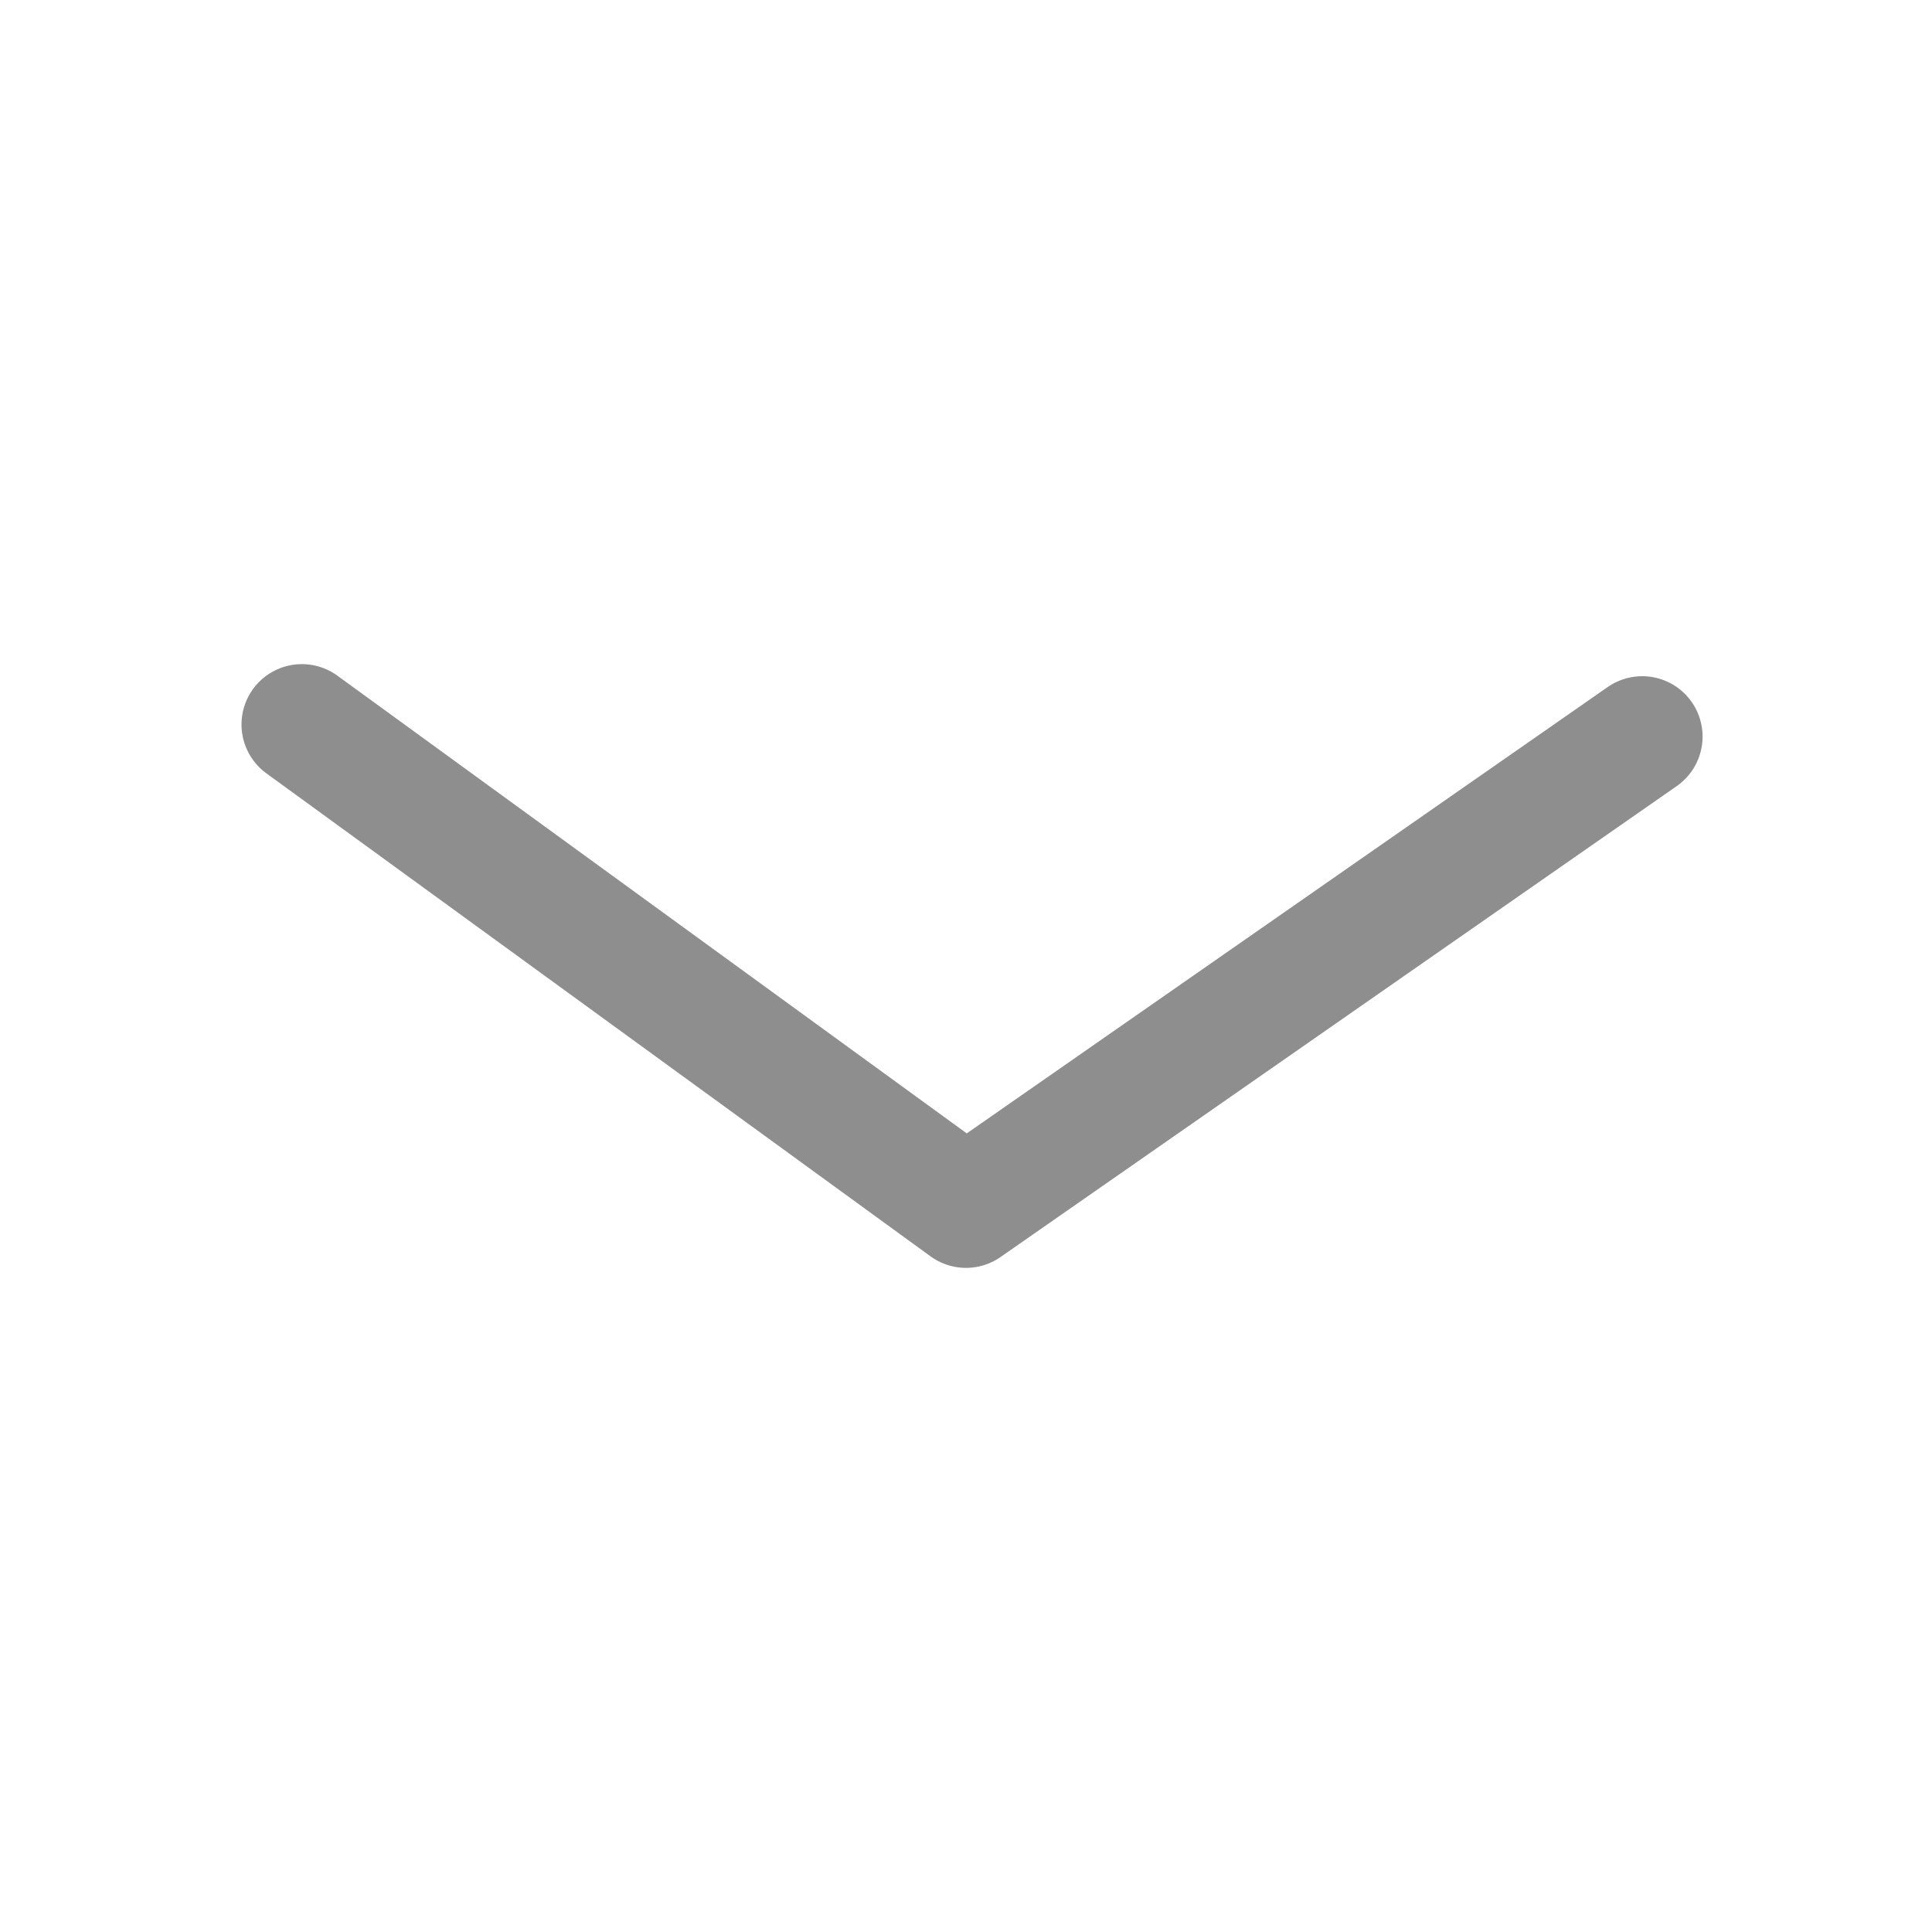
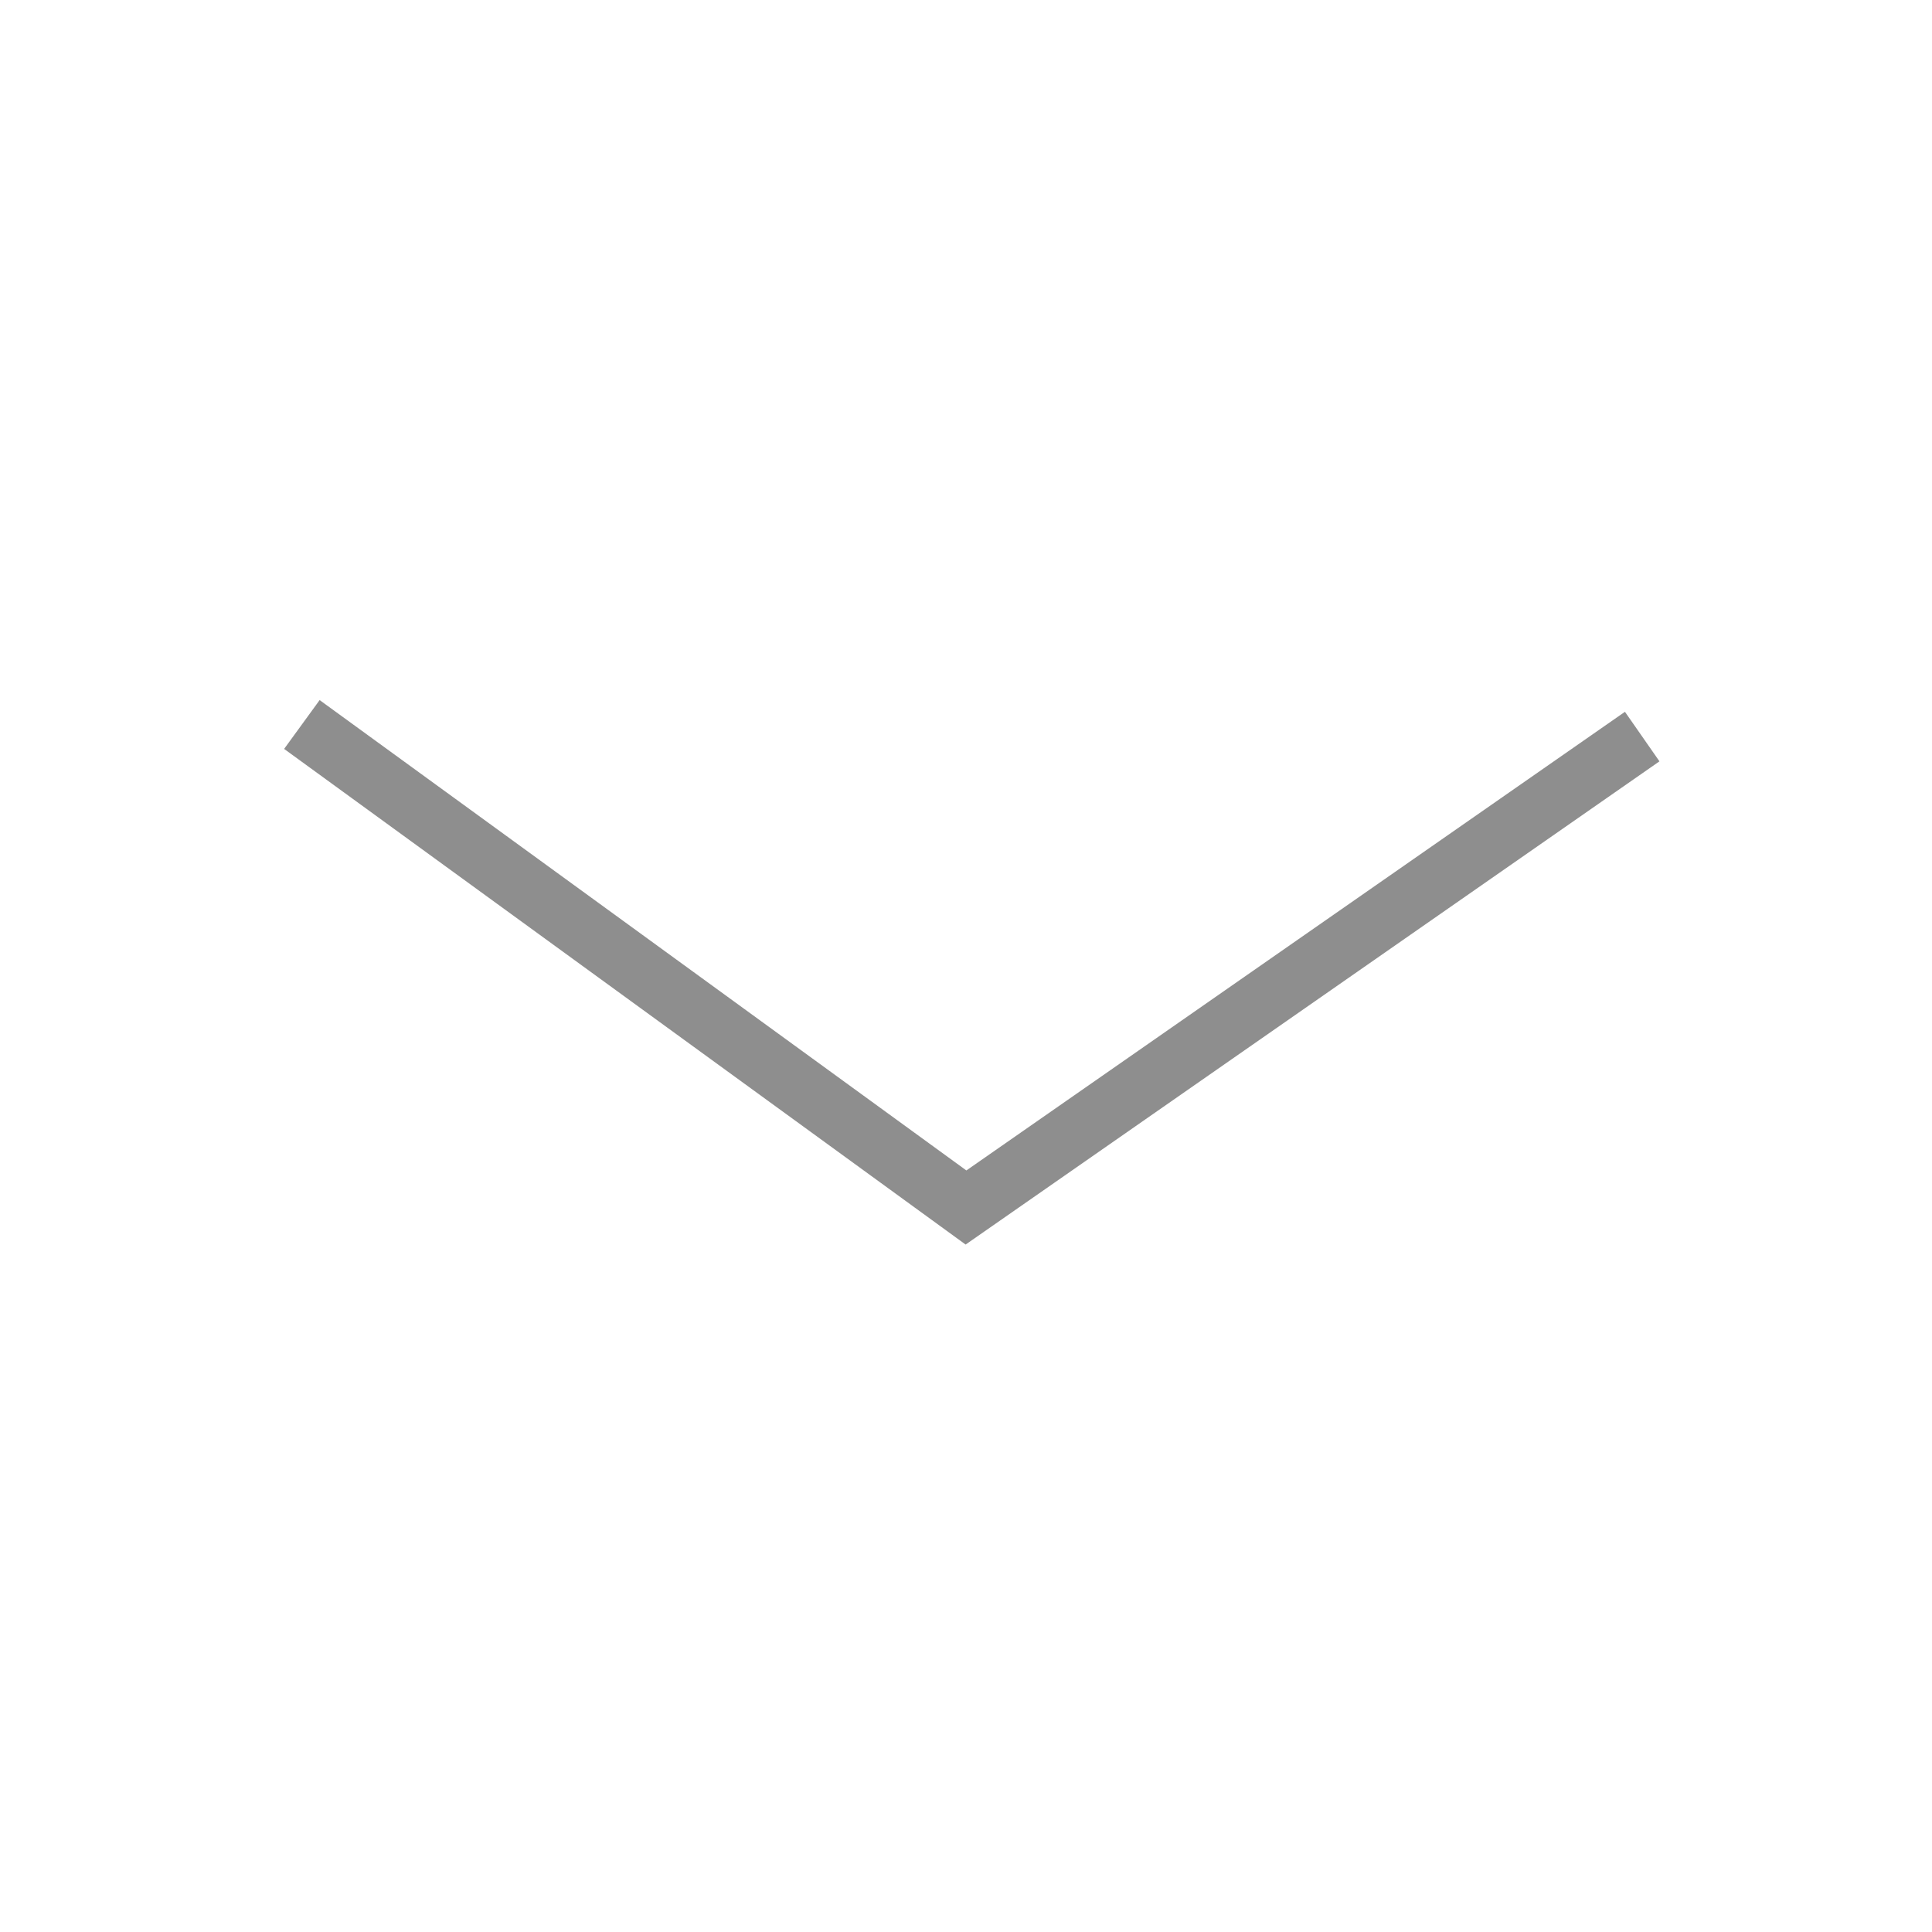
<svg xmlns="http://www.w3.org/2000/svg" version="1.1" id="Layer_1" x="0px" y="0px" viewBox="0 0 16 16" style="enable-background:new 0 0 16 16;" xml:space="preserve">
  <style type="text/css">
- 	.st0{fill:none;stroke:#8E8E8E;stroke-linecap:round;stroke-linejoin:round;stroke-miterlimit:10;}
+ 	.st0{fill:none;stroke:#8E8E8E;stroke-width:0.5;stroke-miterlimit:10;}
</style>
  <polyline class="st0" points="13.6,6.1 8,10 2.5,6 " />
</svg>
